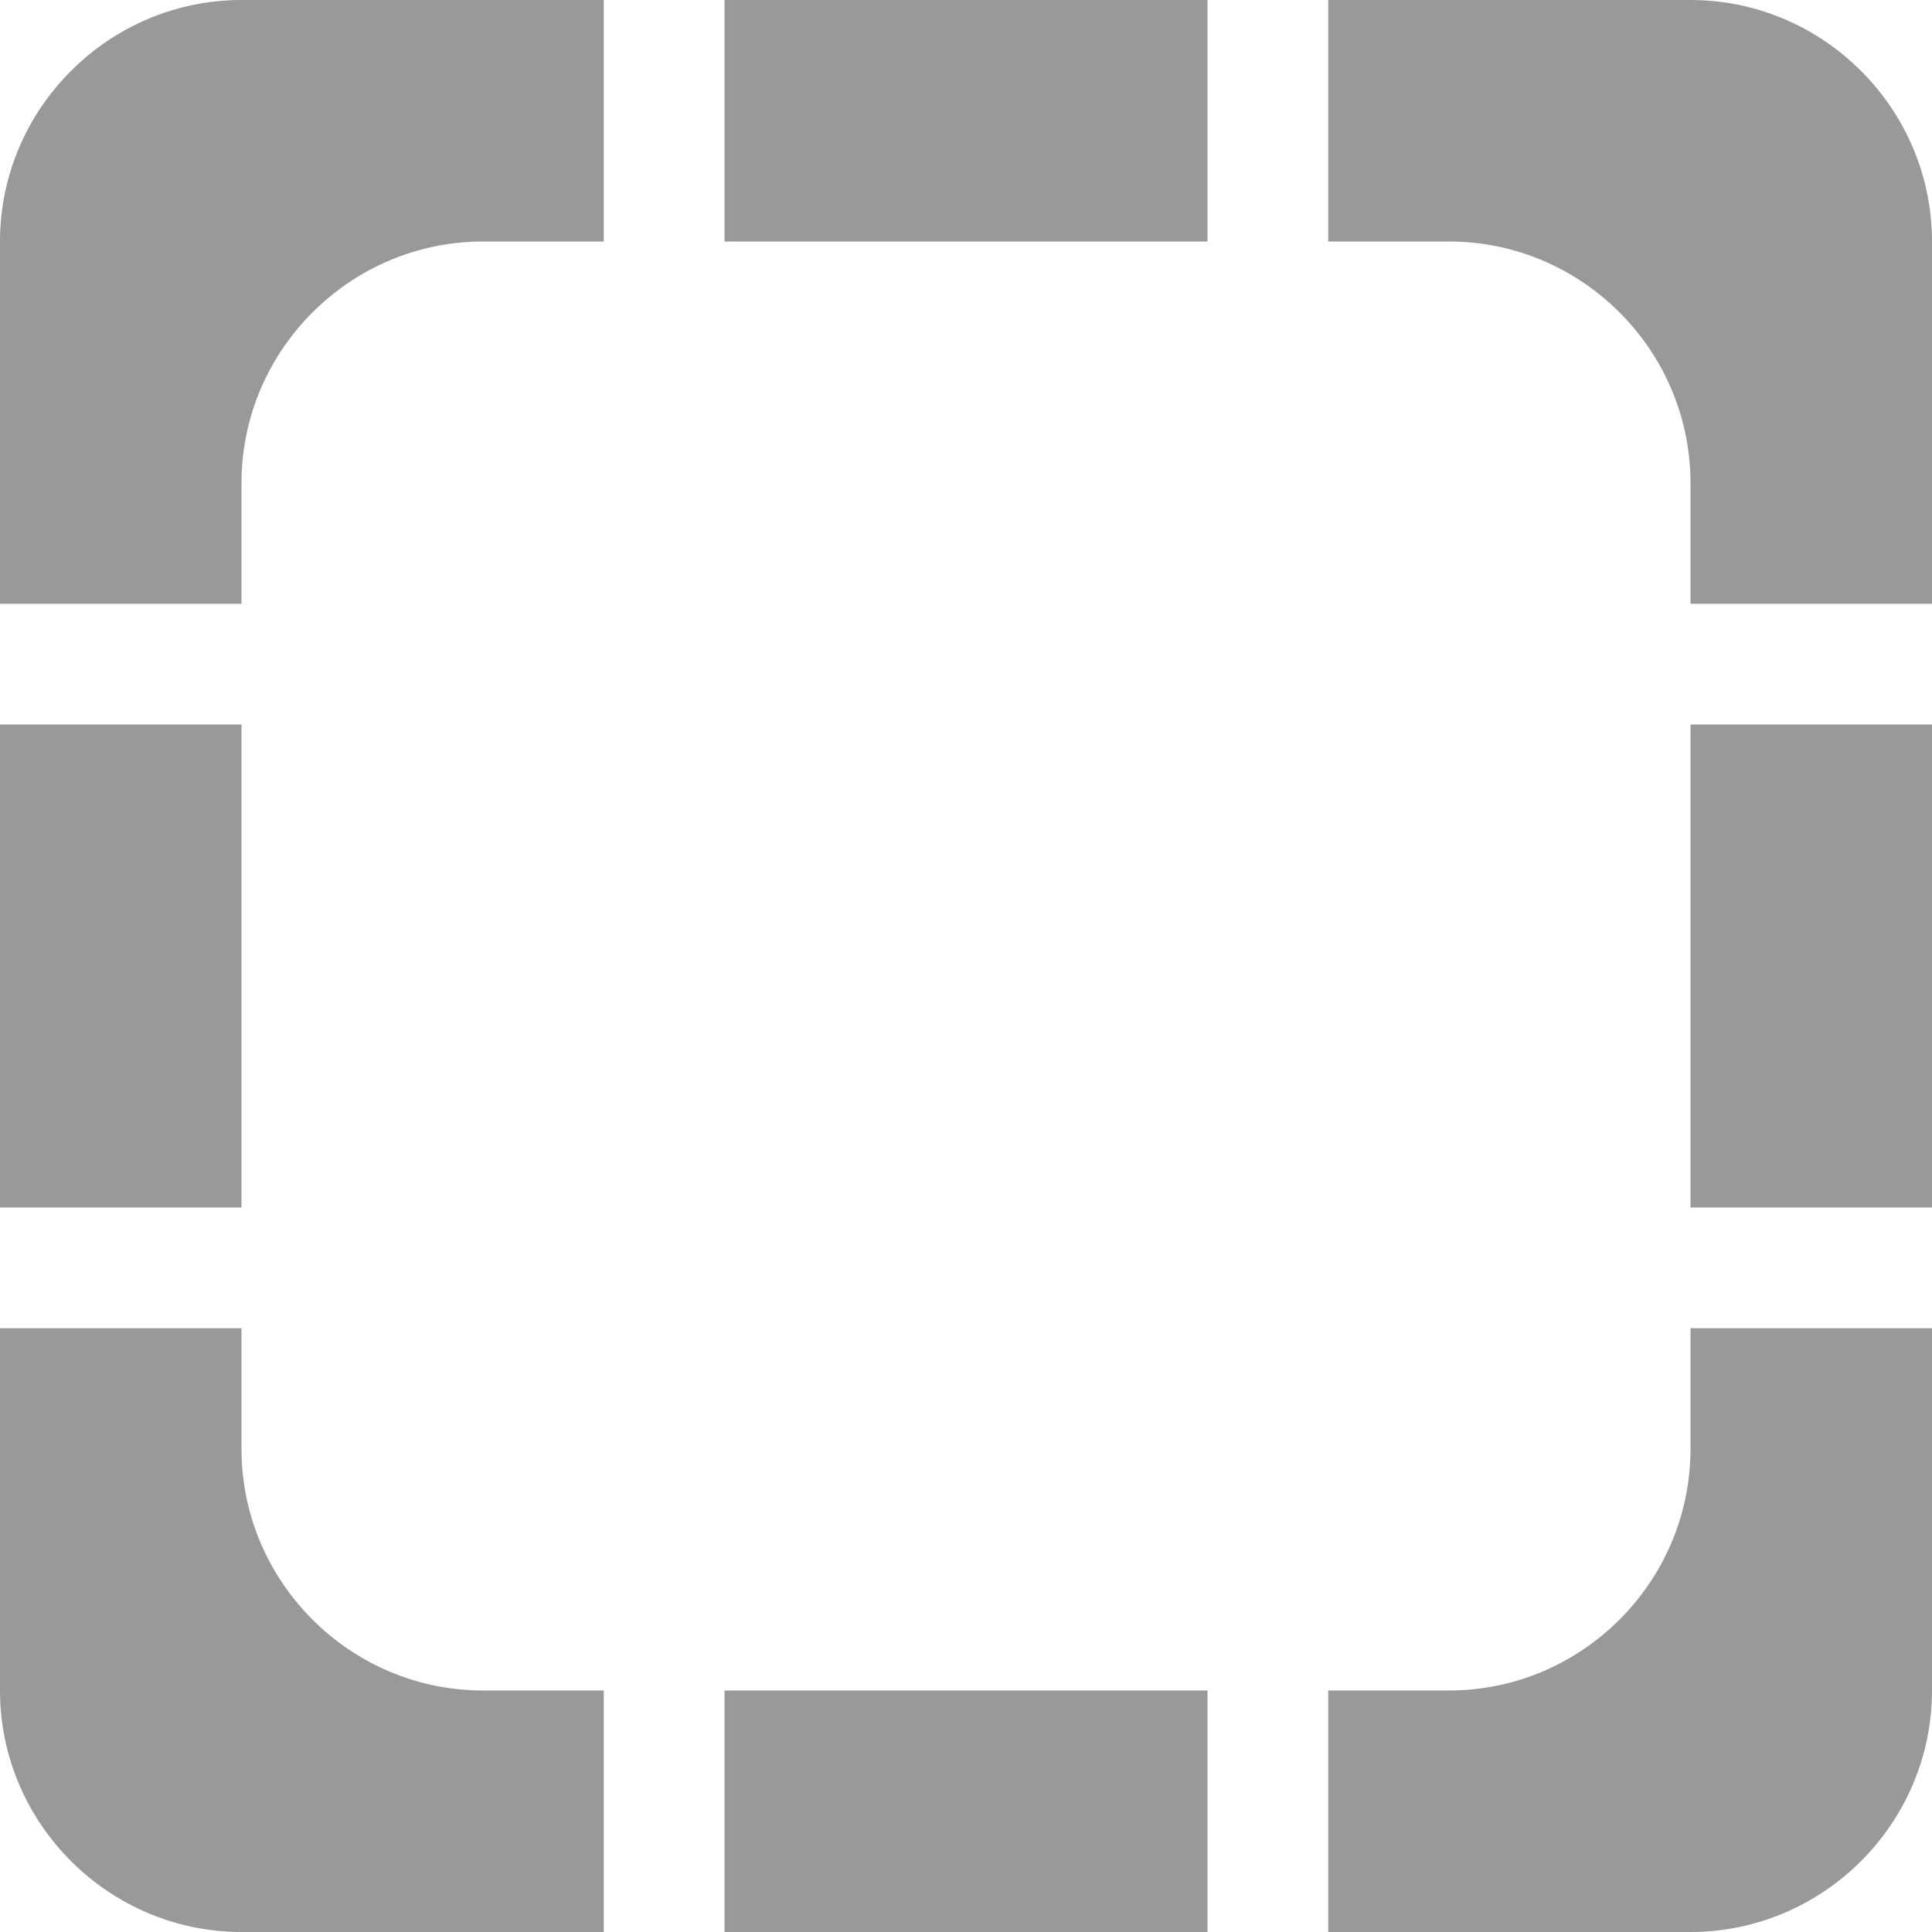
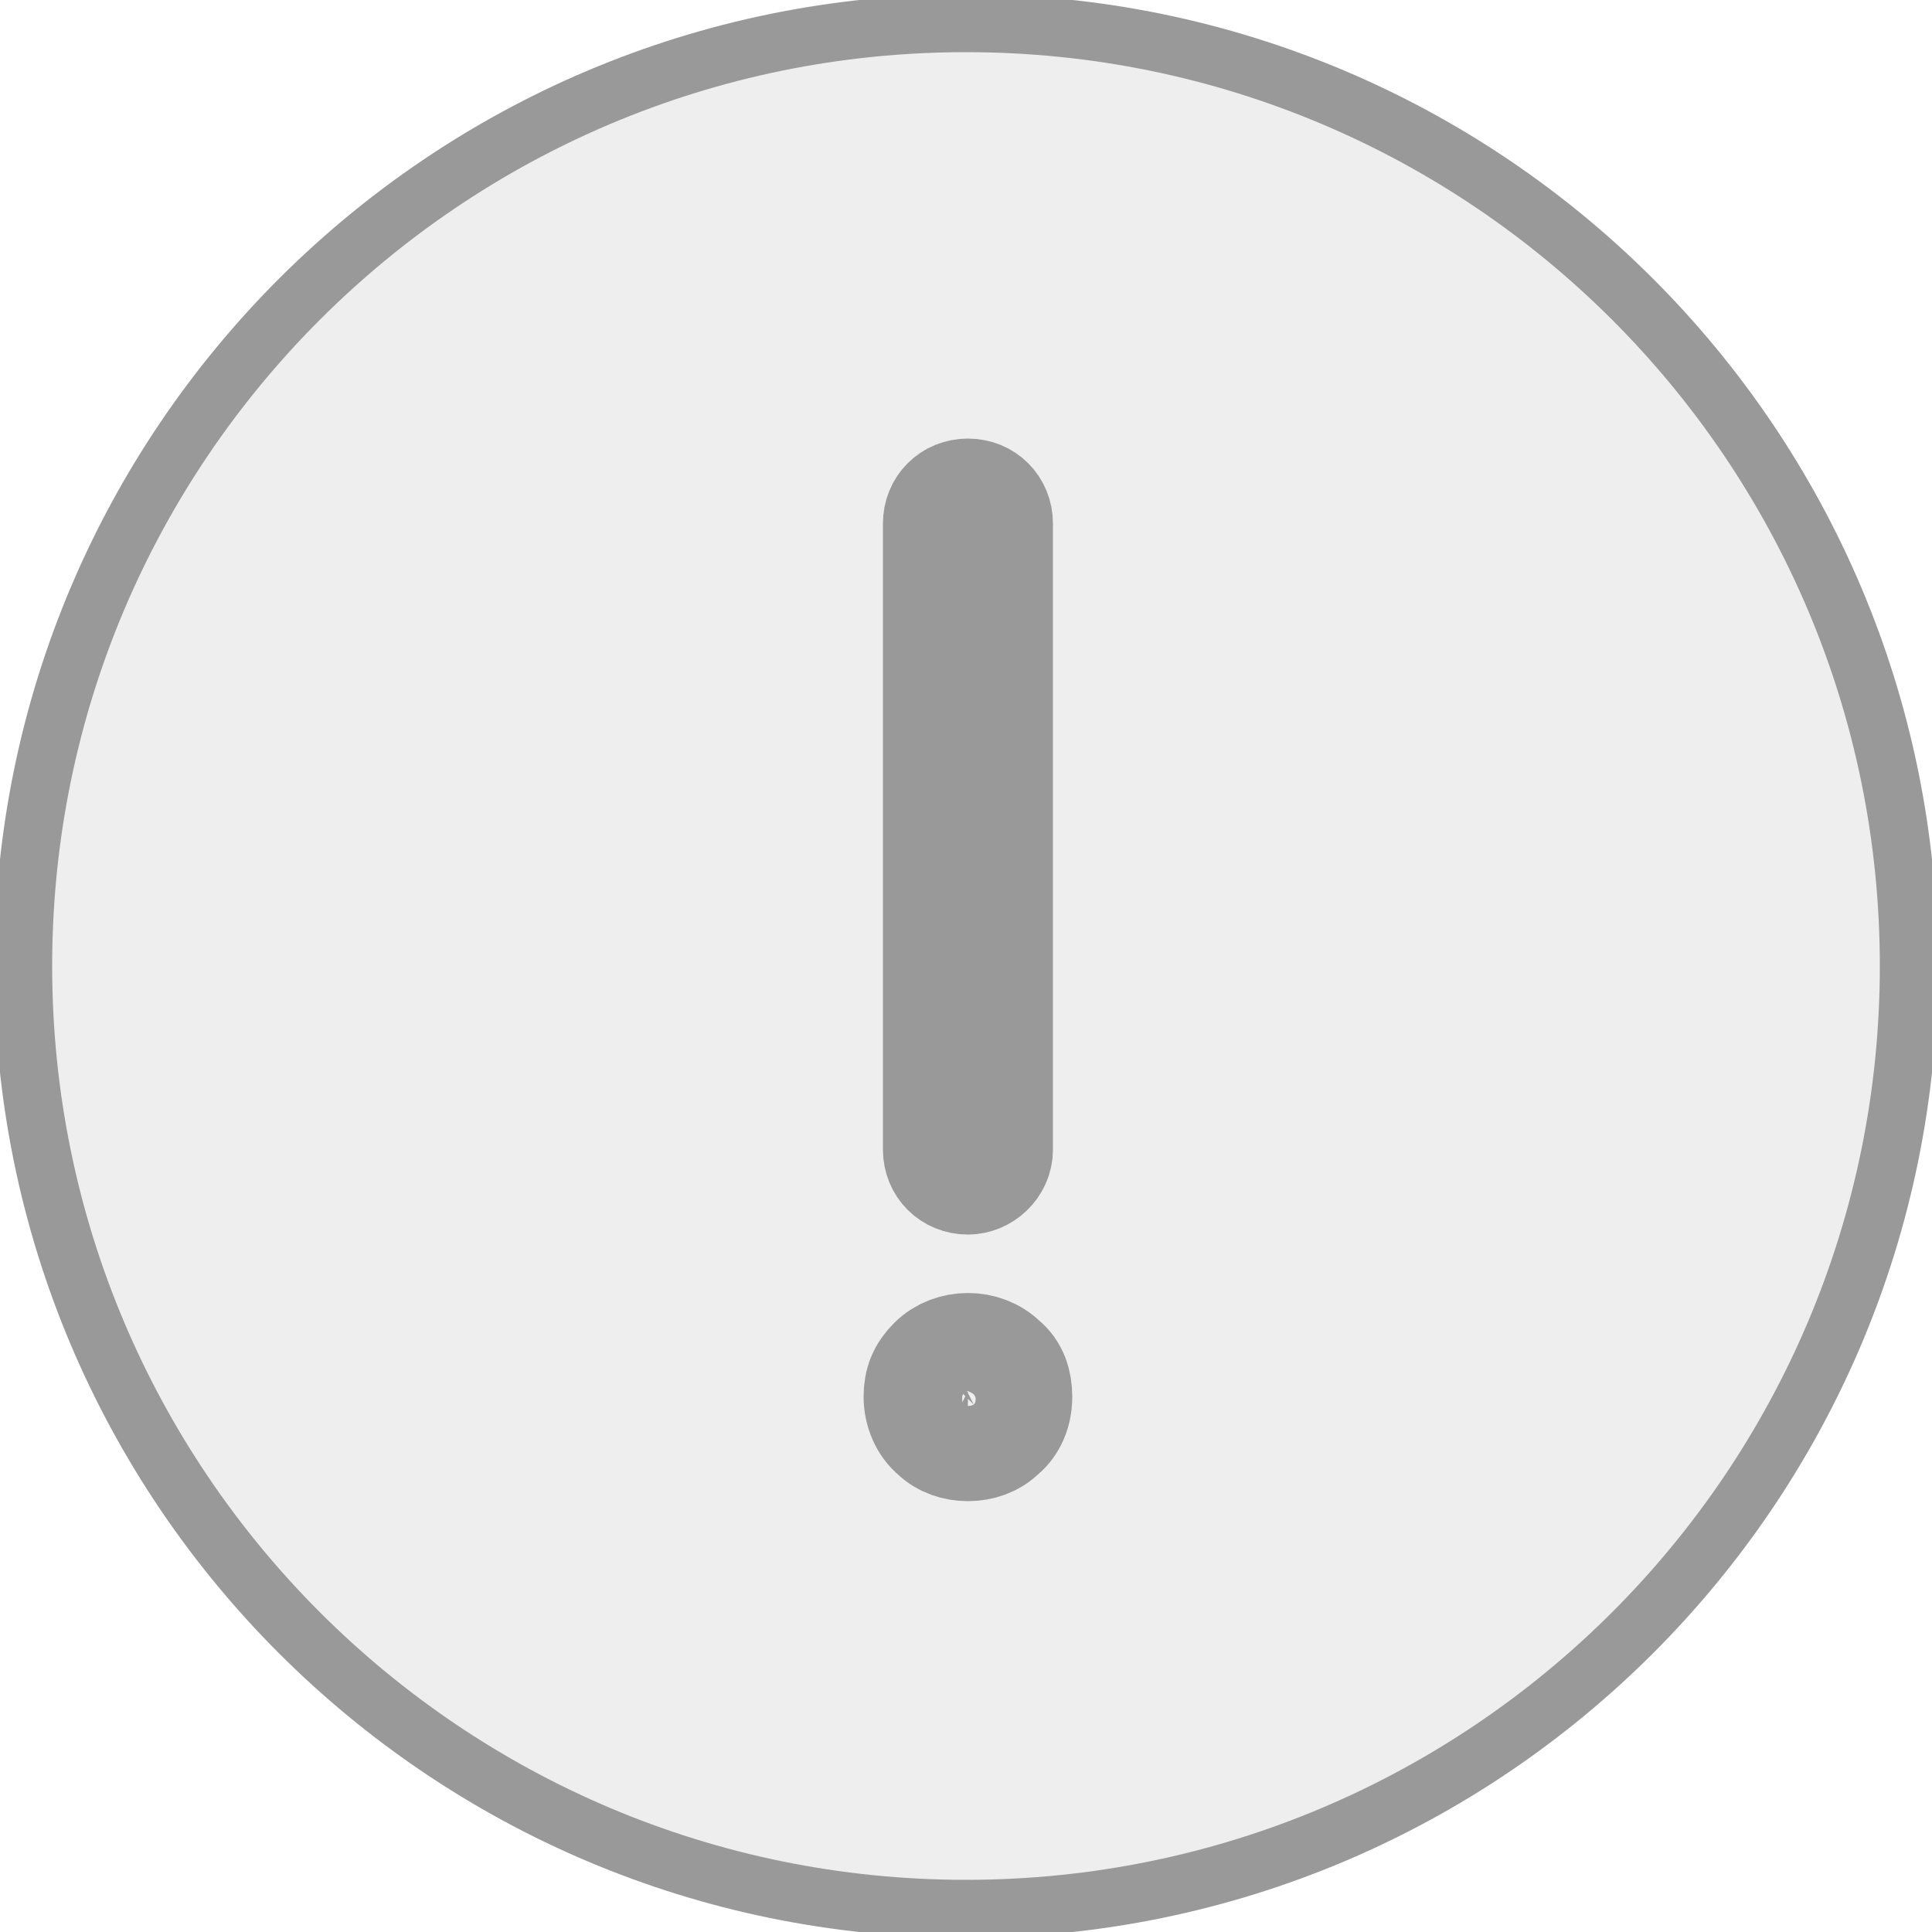
- <svg xmlns="http://www.w3.org/2000/svg" version="1.1" x="0px" y="0px" width="16px" height="16px" viewBox="0 0 16 16" style="overflow:visible;enable-background:new 0 0 16 16;" xml:space="preserve" preserveAspectRatio="xMinYMid meet">
-   <defs>
- </defs>
-   <path style="fill:#999999;" d="M10,0v2H6V0H10z M11,2h1c1.1,0,2,0.9,2,2v1h2V2c0-1.1-0.9-2-2-2h-3V2z M16,6h-2v4h2V6z M14,11v1  c0,1.1-0.9,2-2,2h-1v2h3c1.1,0,2-0.9,2-2v-3H14z M10,16v-2H6v2H10z M5,14H4c-1.1,0-2-0.9-2-2v-1H0v3c0,1.1,0.9,2,2,2h3V14z M0,10h2  V6H0V10z M2,5V4c0-1.1,0.9-2,2-2h1V0H2C0.9,0,0,0.9,0,2v3H2z" />
+ <svg xmlns="http://www.w3.org/2000/svg" viewBox="0 0 100 100" enable-background="new 0 0 100 100">
+   <g stroke="#999" stroke-miterlimit="10">
+     <circle cx="50" cy="50" r="48.8" fill="#eee" stroke-width="3" />
+     <path d="m50.1 74.7c-.6 0-1.2-.2-1.6-.6-.5-.4-.8-1.1-.8-1.8s.2-1.2.7-1.7c.9-.9 2.5-.9 3.4 0 .5.4.7 1 .7 1.7 0 .9-.4 1.5-.8 1.8-.4.4-1 .6-1.6.6zm0-2.7c-.1 0-.2 0-.2.1-.1.1-.1.2-.1.3 0 .1 0 .2.1.3.1.1.3.1.5 0 .1-.1.1-.2.1-.3 0 0 0-.2-.2-.3 0 0-.2-.1-.2-.1zm0-11.1c-.8 0-1.4-.6-1.4-1.4v-32.4c0-.8.6-1.4 1.4-1.4.8 0 1.4.6 1.4 1.4v32.4c0 .8-.7 1.4-1.4 1.4z" fill="#999" stroke-width="6" />
+   </g>
</svg>
